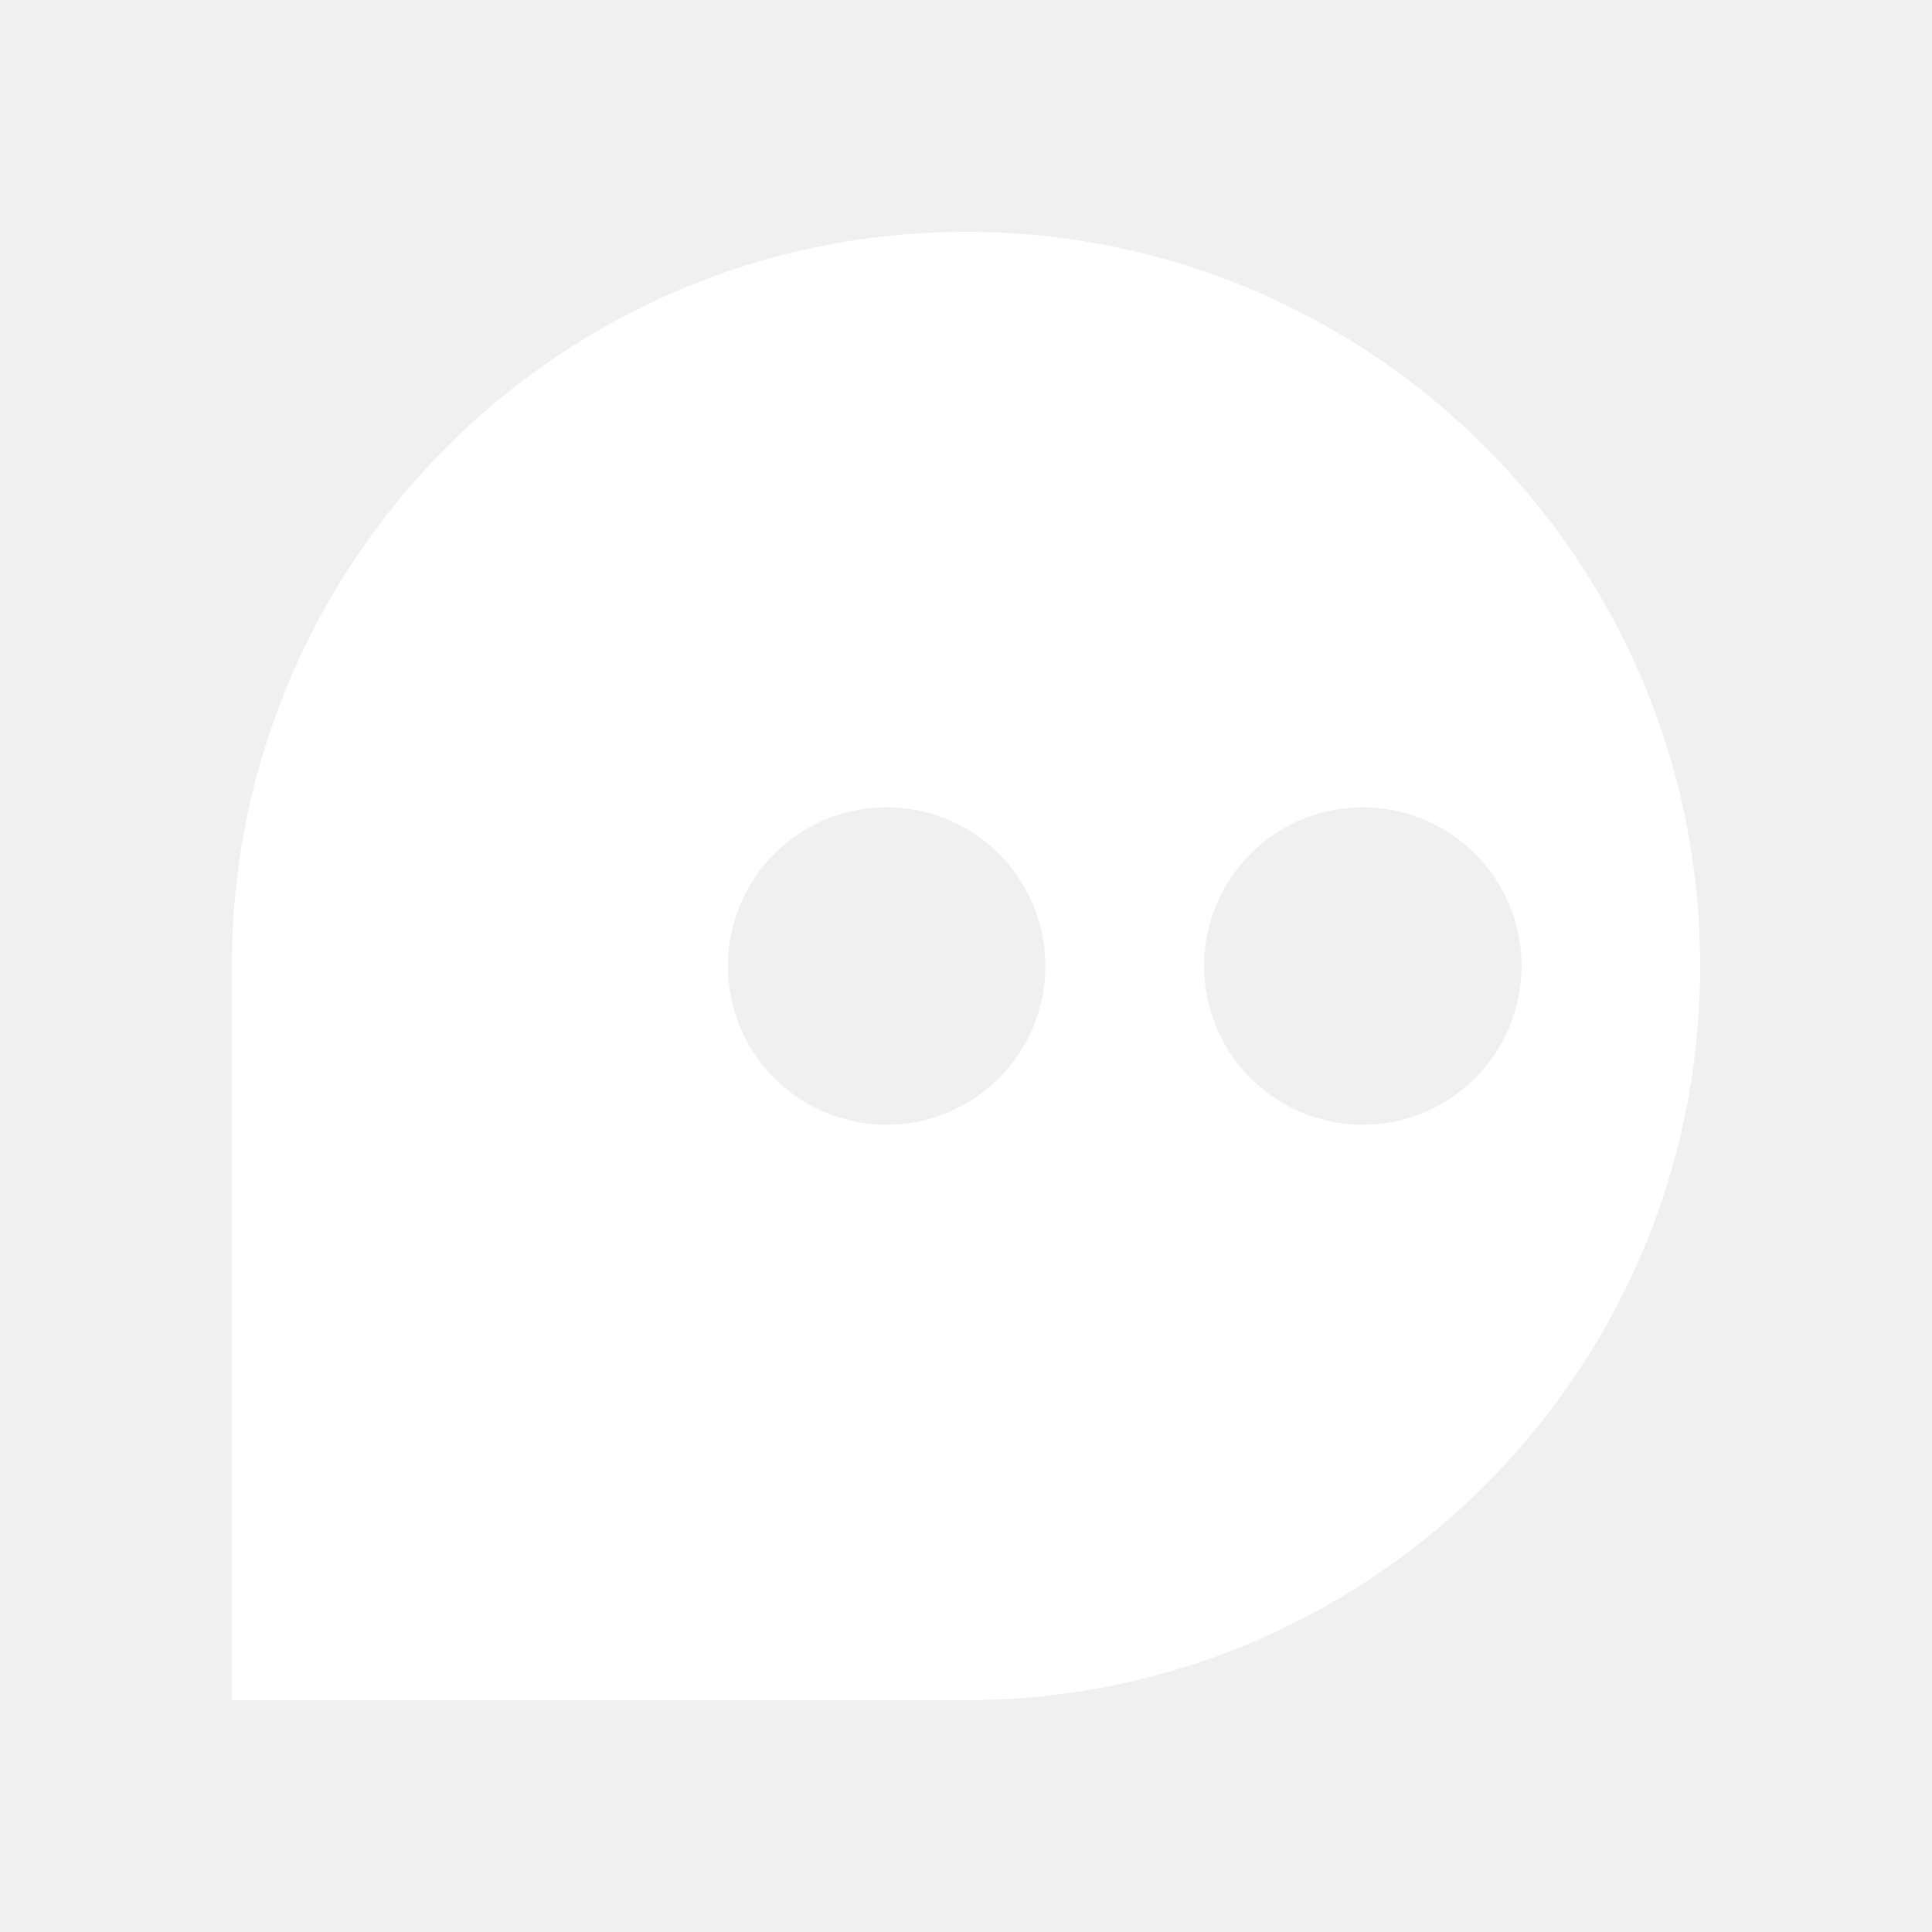
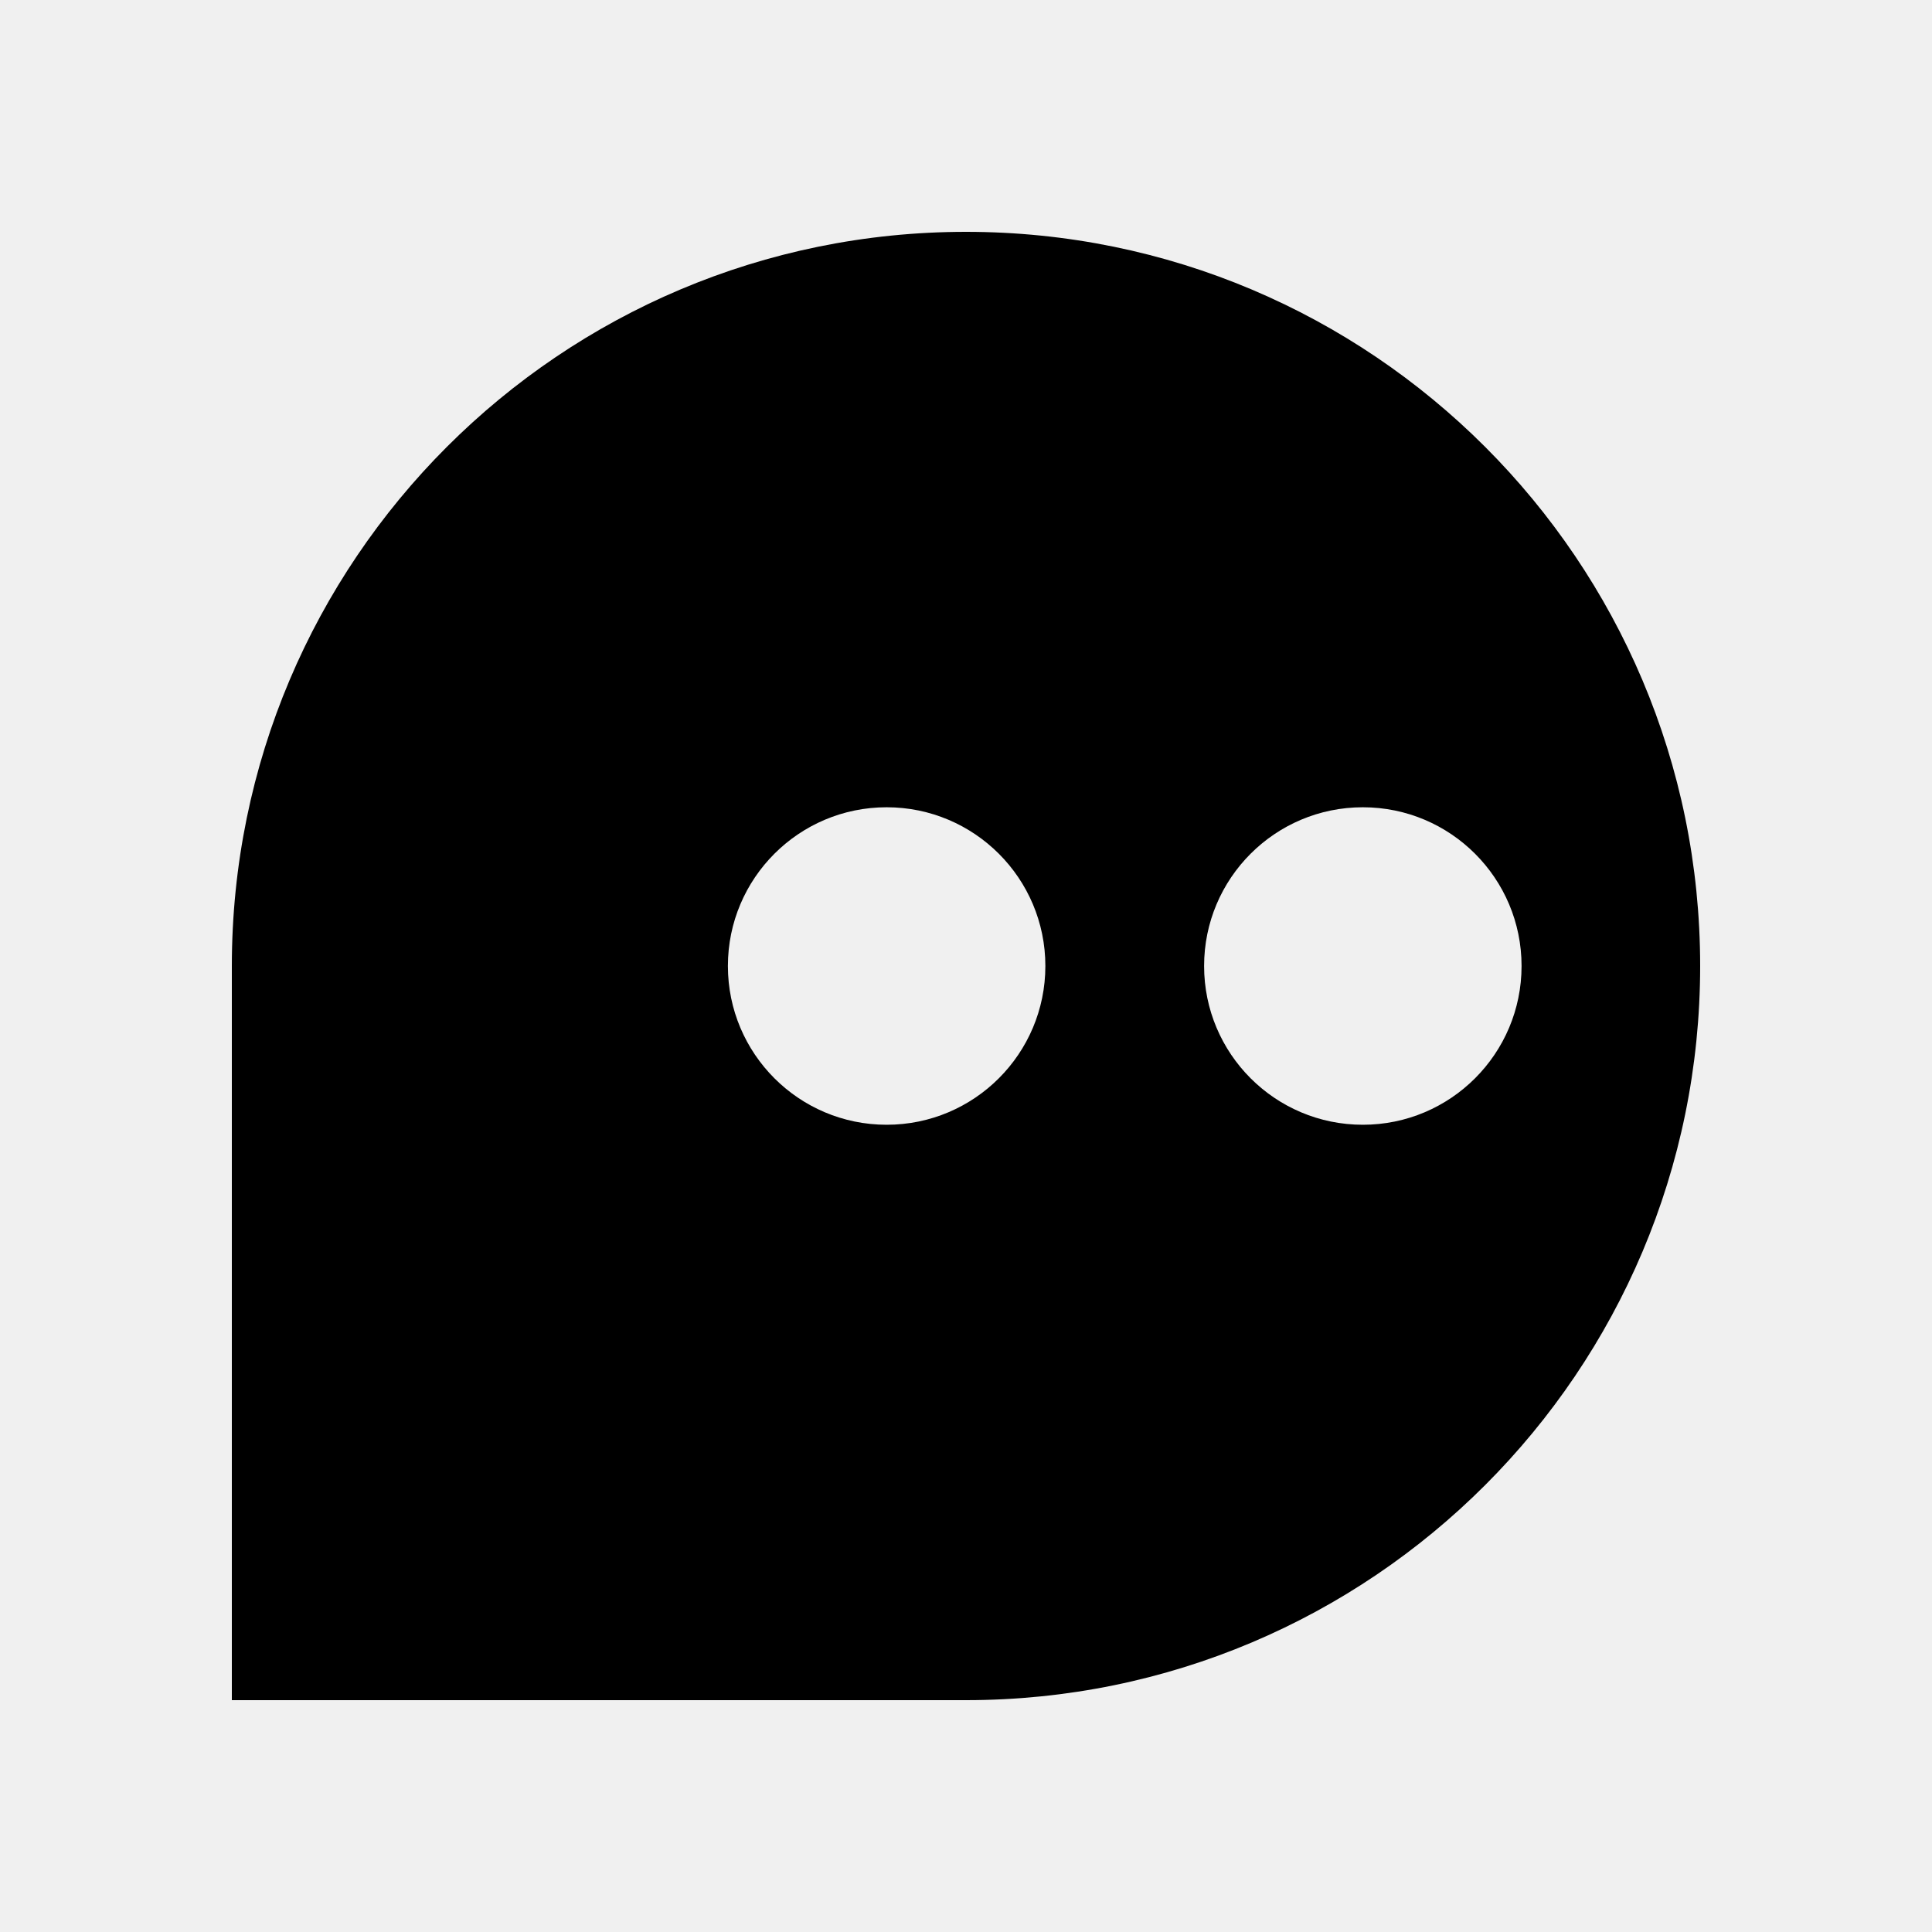
<svg xmlns="http://www.w3.org/2000/svg" width="75" height="75" viewBox="0 0 75 75" fill="none">
-   <path fill-rule="evenodd" clip-rule="evenodd" d="M9 37.5C9 21.76 21.76 9 37.5 9C53.24 9 66 21.76 66 37.5C66 53.24 53.24 66 37.5 66H9V37.5ZM34.419 31.338C37.822 31.338 40.581 34.097 40.581 37.5C40.581 40.904 37.822 43.663 34.419 43.663C31.016 43.663 28.257 40.904 28.257 37.5C28.257 34.097 31.016 31.338 34.419 31.338ZM59.067 37.5C59.067 34.097 56.309 31.338 52.905 31.338C49.502 31.338 46.743 34.097 46.743 37.5C46.743 40.904 49.502 43.663 52.905 43.663C56.309 43.663 59.067 40.904 59.067 37.5Z" fill="white" />
+   <path fill-rule="evenodd" clip-rule="evenodd" d="M9 37.5C9 21.76 21.76 9 37.5 9C53.24 9 66 21.76 66 37.5C66 53.24 53.24 66 37.5 66H9V37.5ZM34.419 31.338C37.822 31.338 40.581 34.097 40.581 37.5C40.581 40.904 37.822 43.663 34.419 43.663C31.016 43.663 28.257 40.904 28.257 37.5C28.257 34.097 31.016 31.338 34.419 31.338ZM59.067 37.5C59.067 34.097 56.309 31.338 52.905 31.338C49.502 31.338 46.743 34.097 46.743 37.5C46.743 40.904 49.502 43.663 52.905 43.663C56.309 43.663 59.067 40.904 59.067 37.5Z" fill="black" />
</svg>
